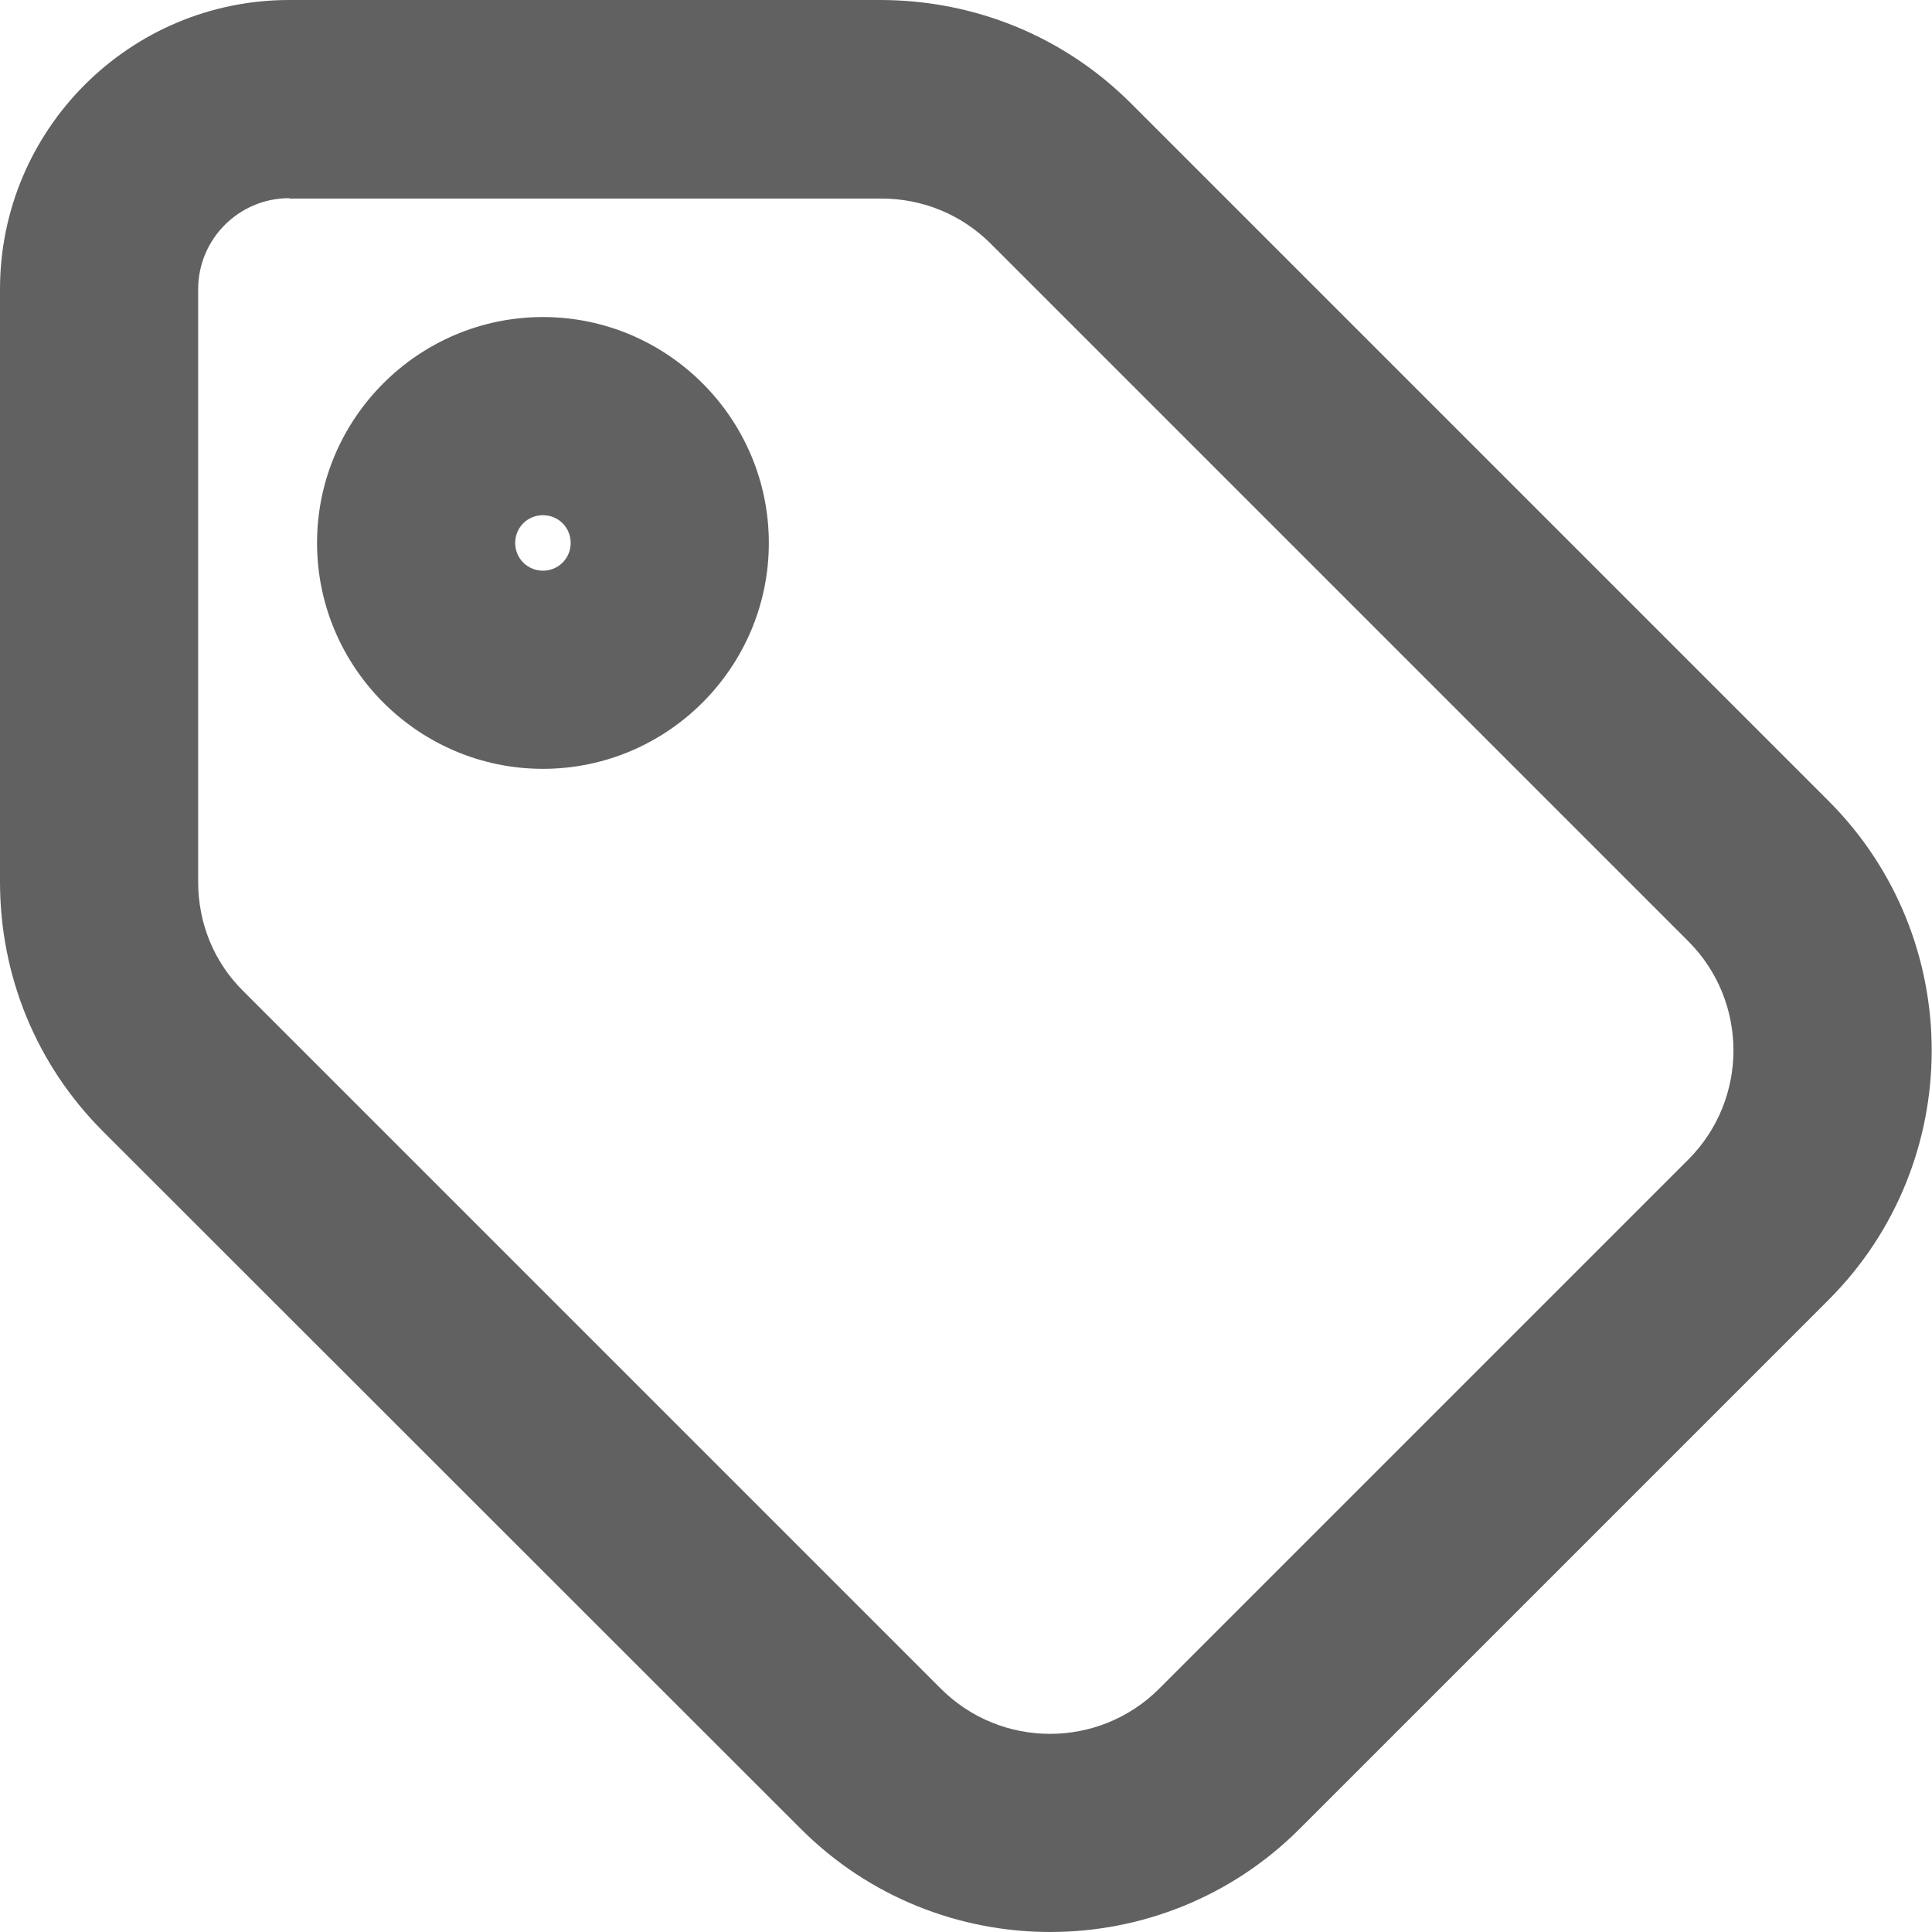
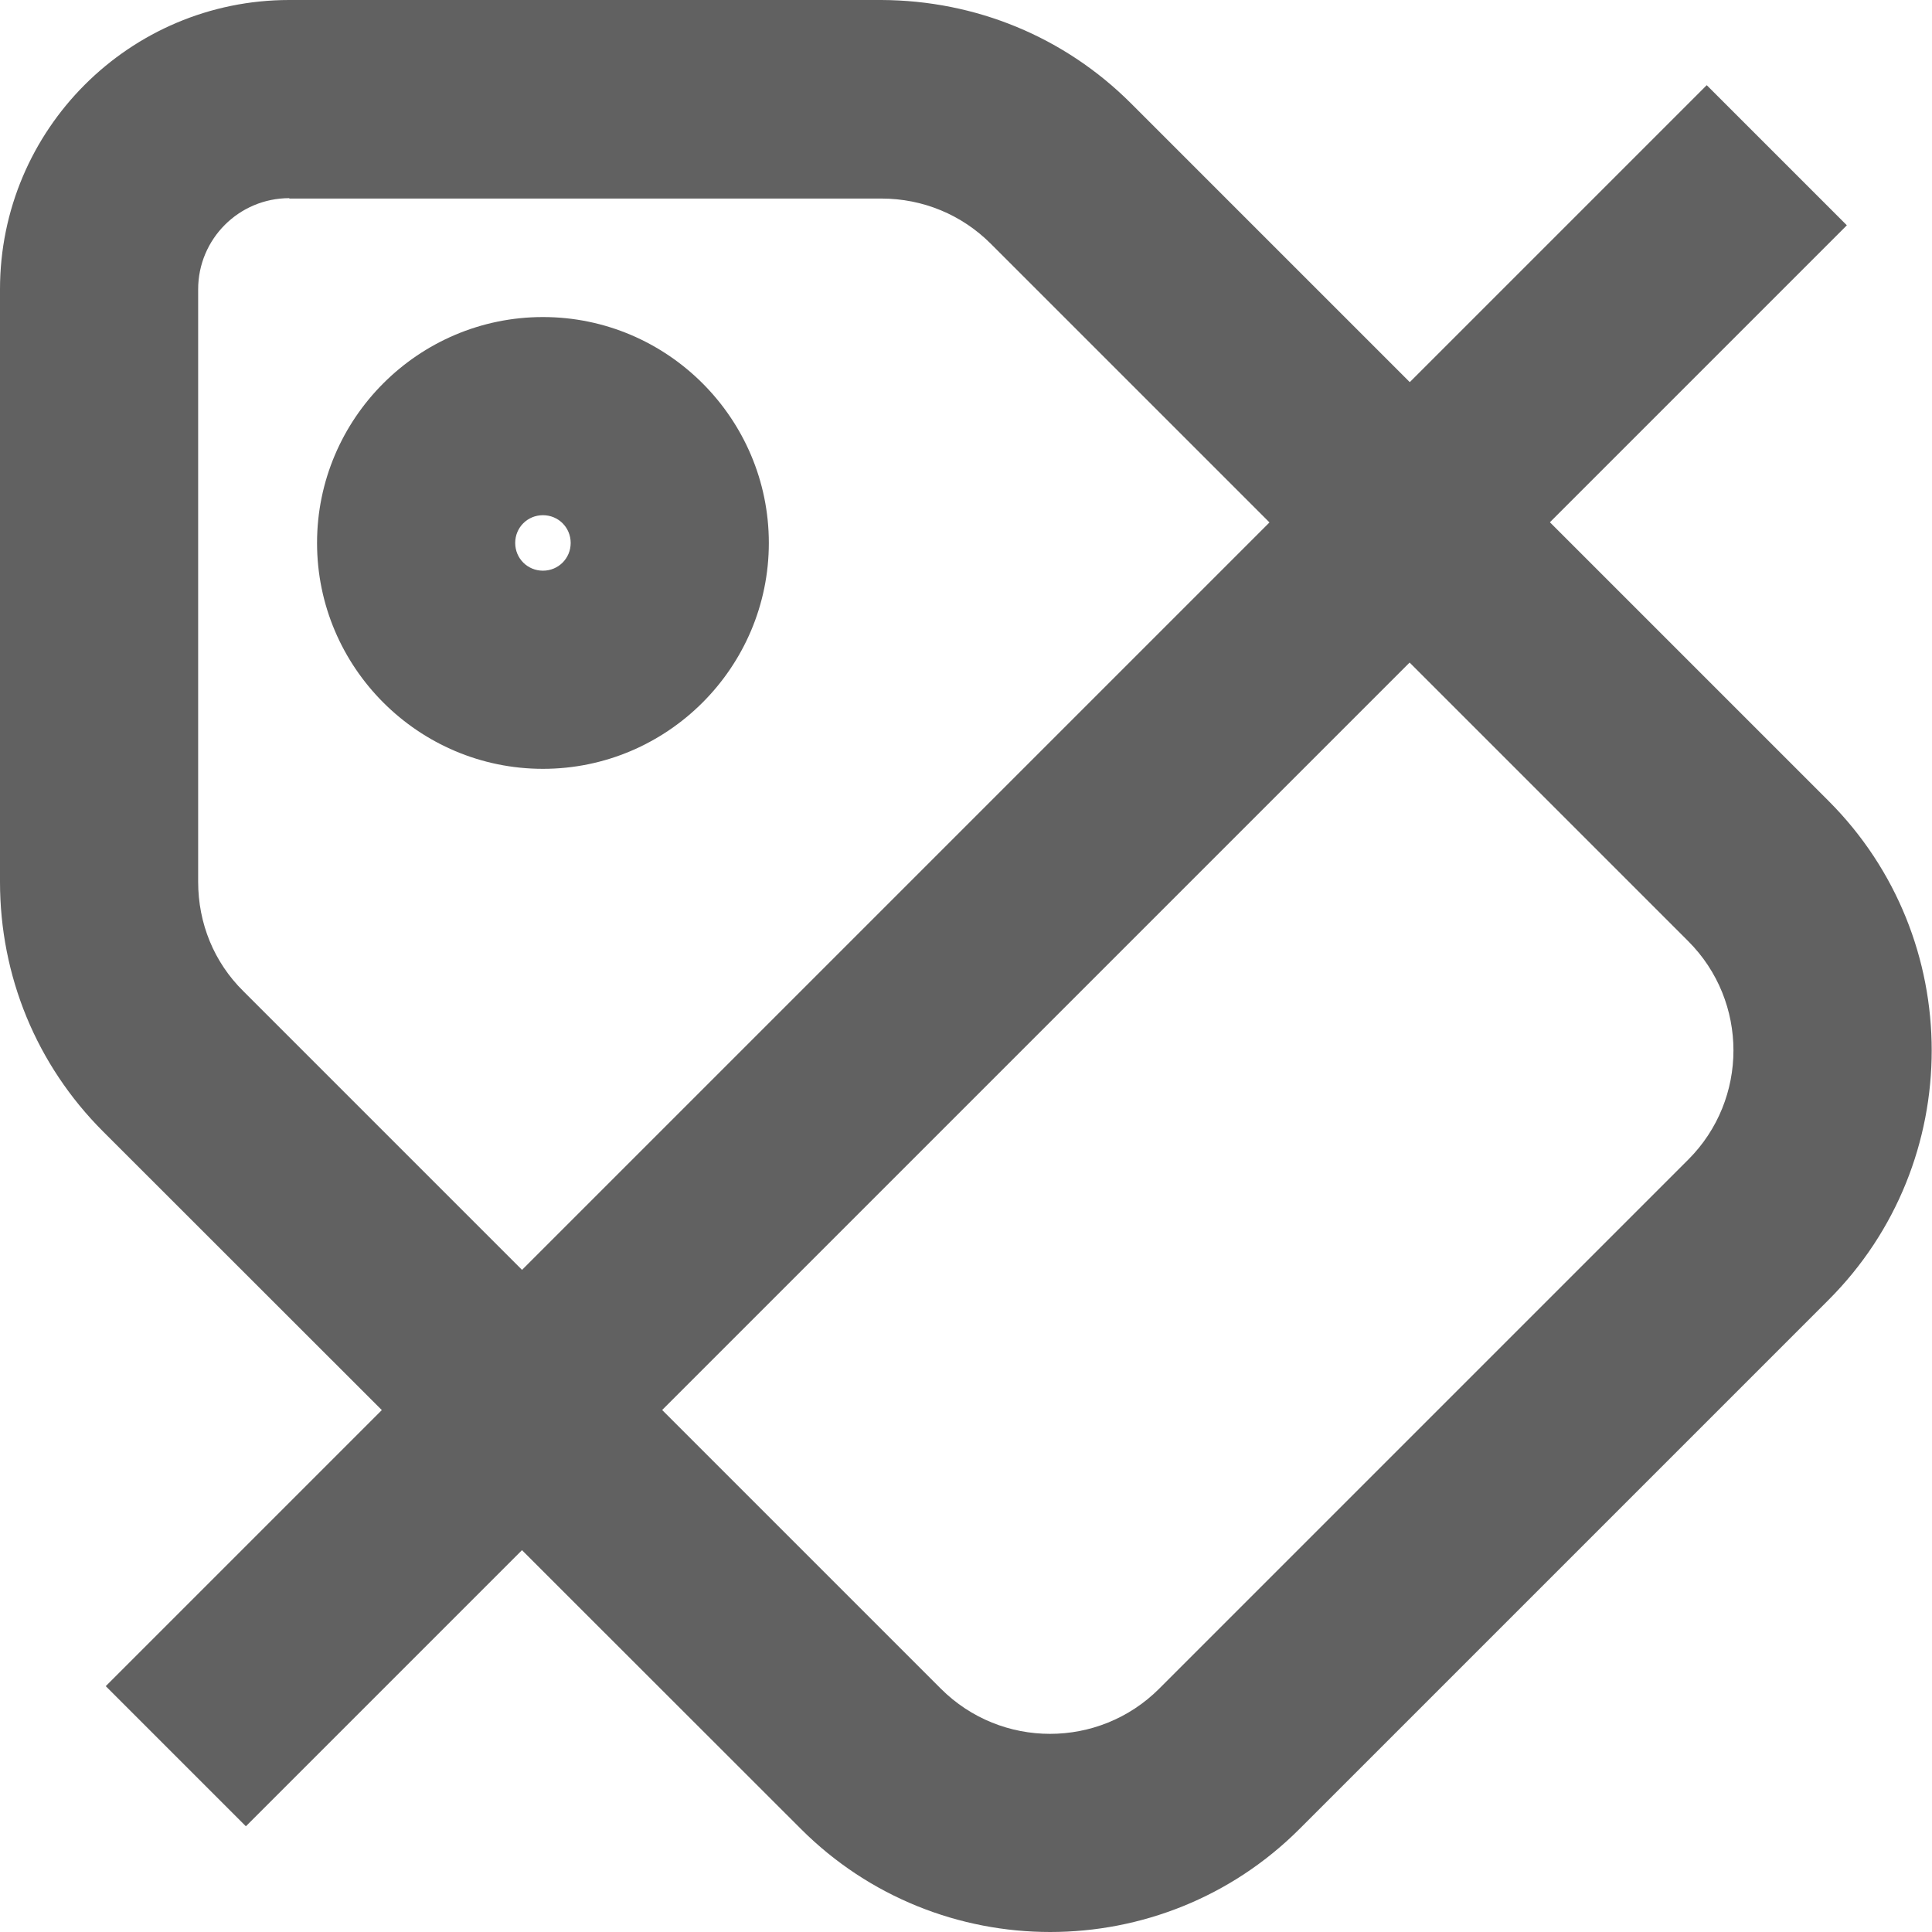
<svg xmlns="http://www.w3.org/2000/svg" id="Layer_1" version="1.1" viewBox="0 0 487.5 487.5">
  <path class="jp-icon3" fill="#616161" d="M265,487.5c-22.8,0-45.6-8.7-62.9-26L26,285.5C9.2,268.7,0,246.3,0,222.5V73C0,32.7,32.7,0,73,0h149.4c23.8.1,46.2,9.3,63,26.1l176,176c34.7,34.7,34.7,91.2,0,125.9l-133.5,133.5c-17.3,17.3-40.1,26-62.9,26ZM73,50c-12.7,0-23,10.3-23,23v149.5c0,10.5,4,20.3,11.4,27.6l176,176c15.2,15.2,39.9,15.2,55.1,0l133.5-133.5c15.2-15.2,15.2-39.9,0-55.1L250,61.5c-7.3-7.3-17.1-11.4-27.6-11.4H73Z" />
  <path class="jp-icon3" fill="#616161" d="M137,194c-31.4,0-57-25.6-57-57s25.6-57,57-57,57,25.6,57,57-25.6,57-57,57ZM137,130c-3.9,0-7,3.1-7,7s3.1,7,7,7,7-3.1,7-7-3.1-7-7-7Z" />
+   <rect class="jp-icon3" fill="#616161" x="-39.3" y="216.2" width="571.3" height="50" transform="translate(-98.4 244.8) rotate(-45)" />
</svg>
